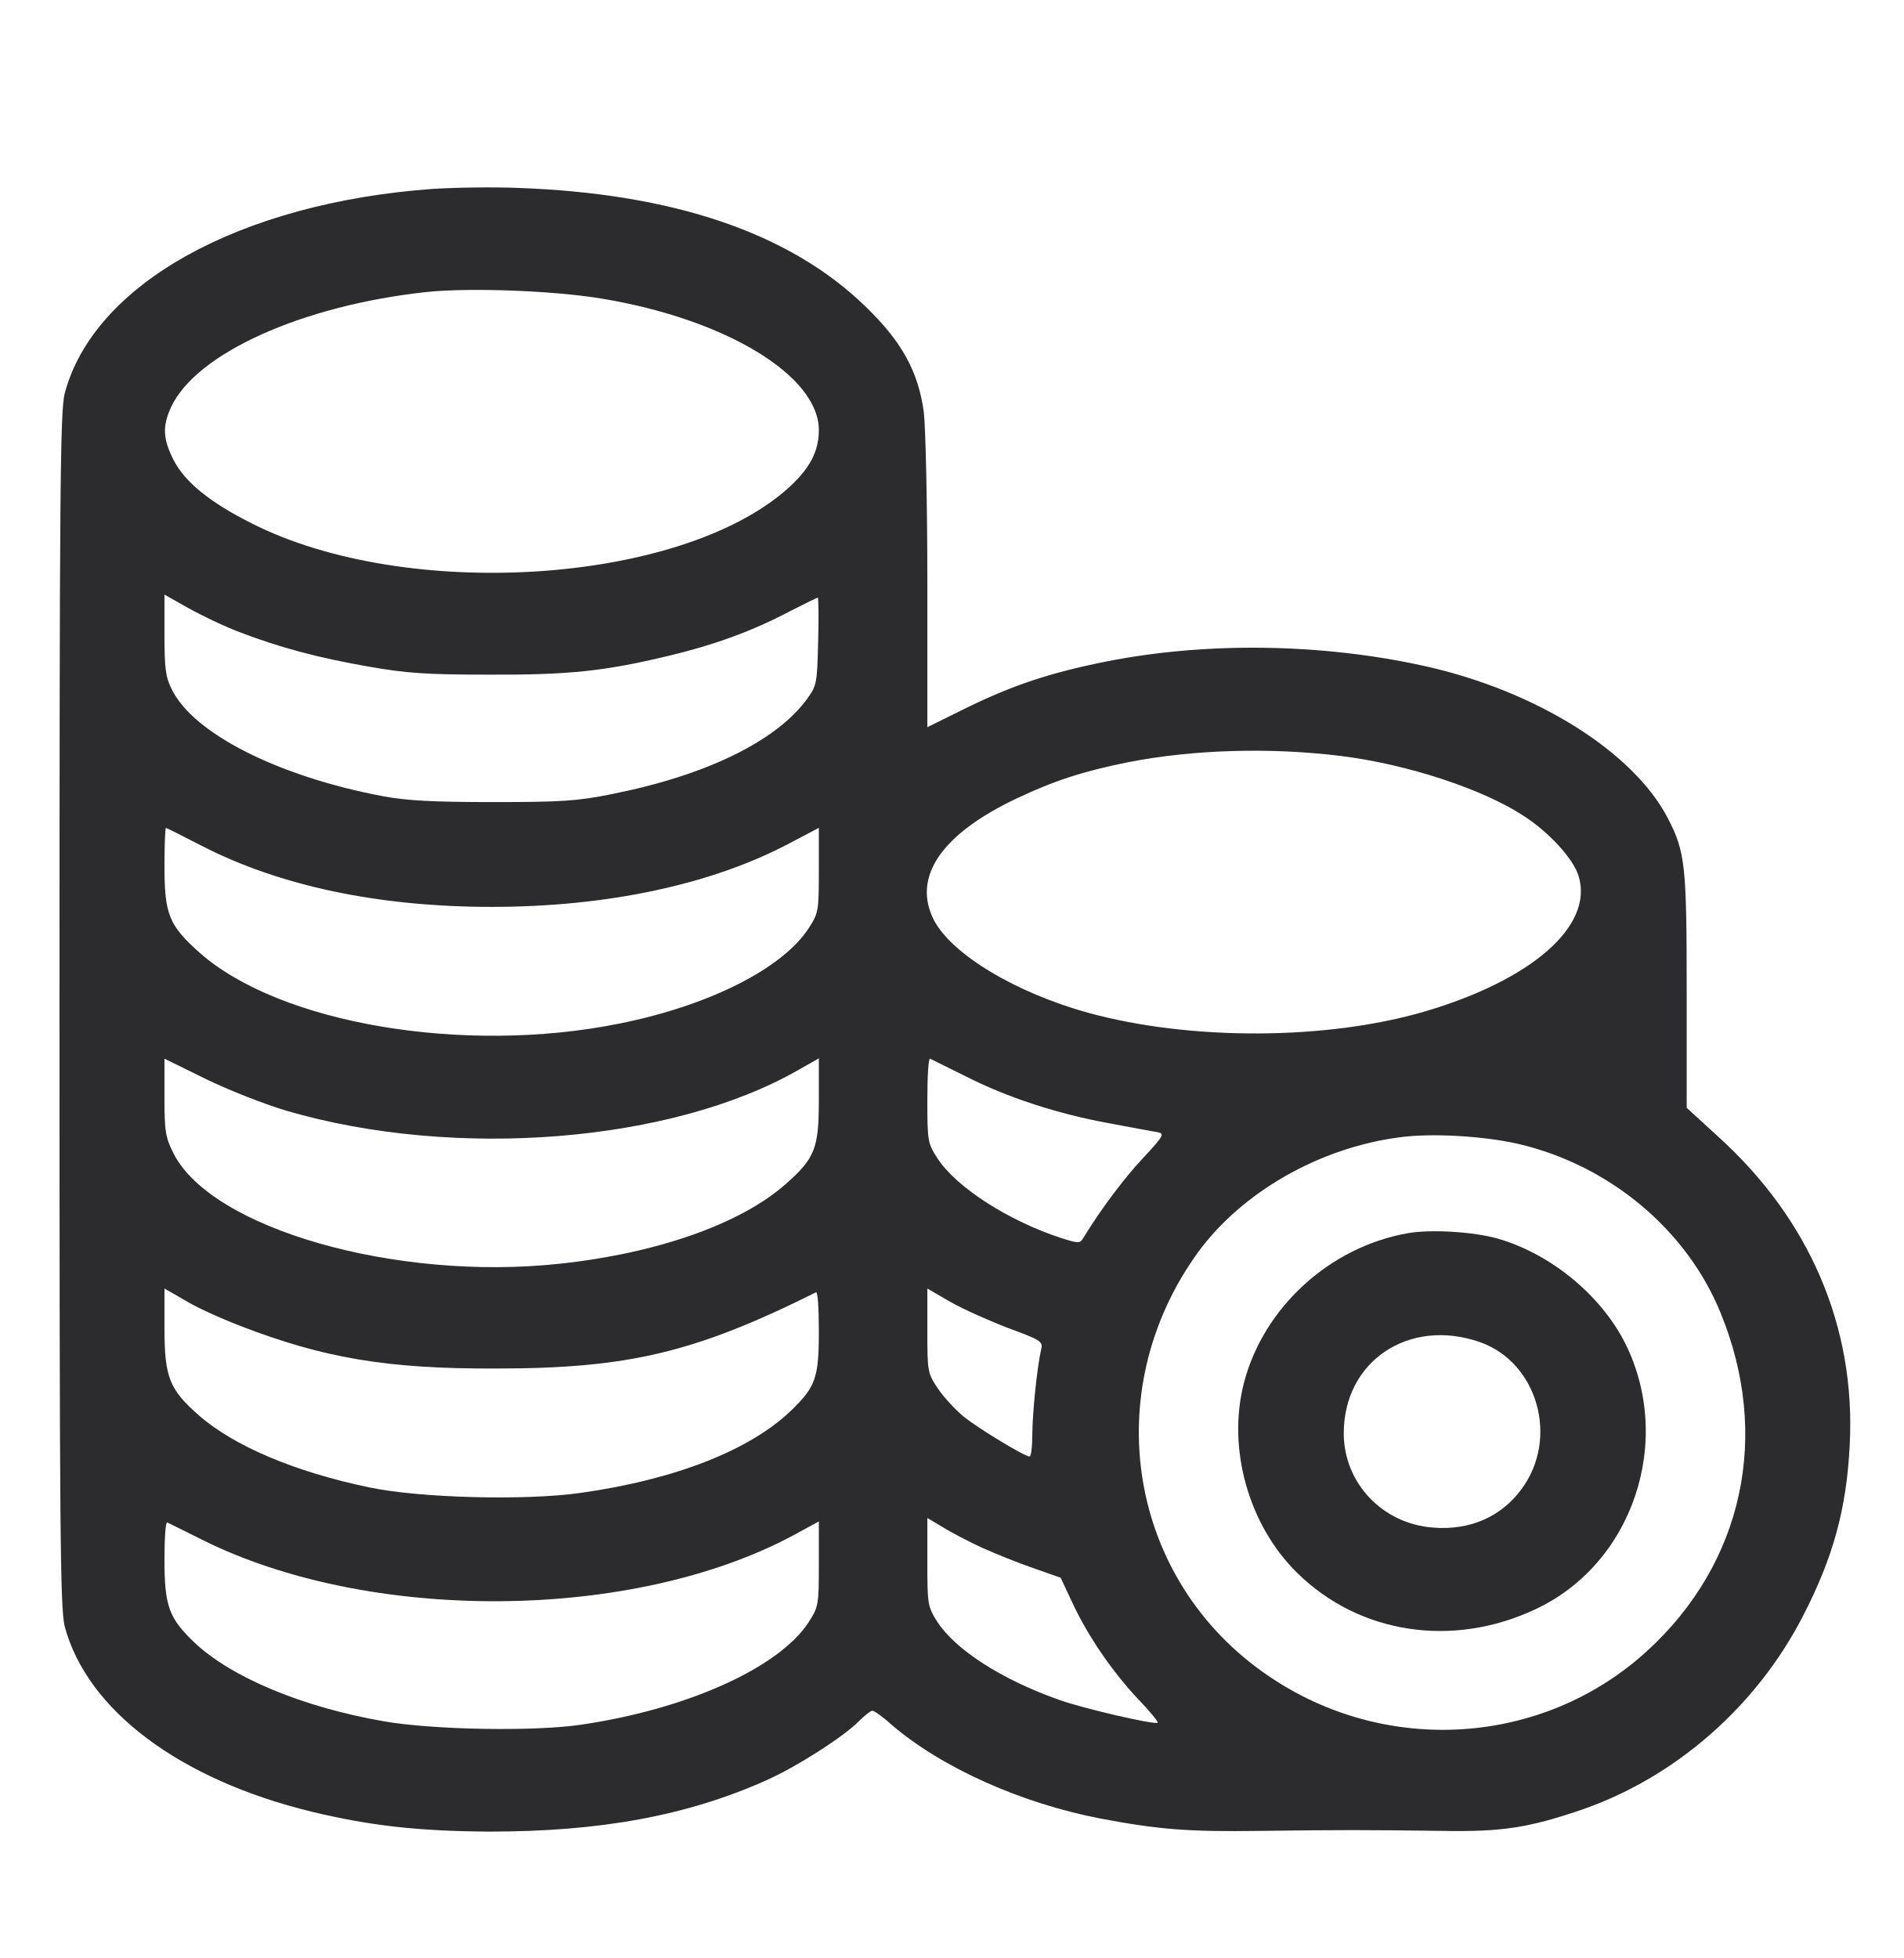
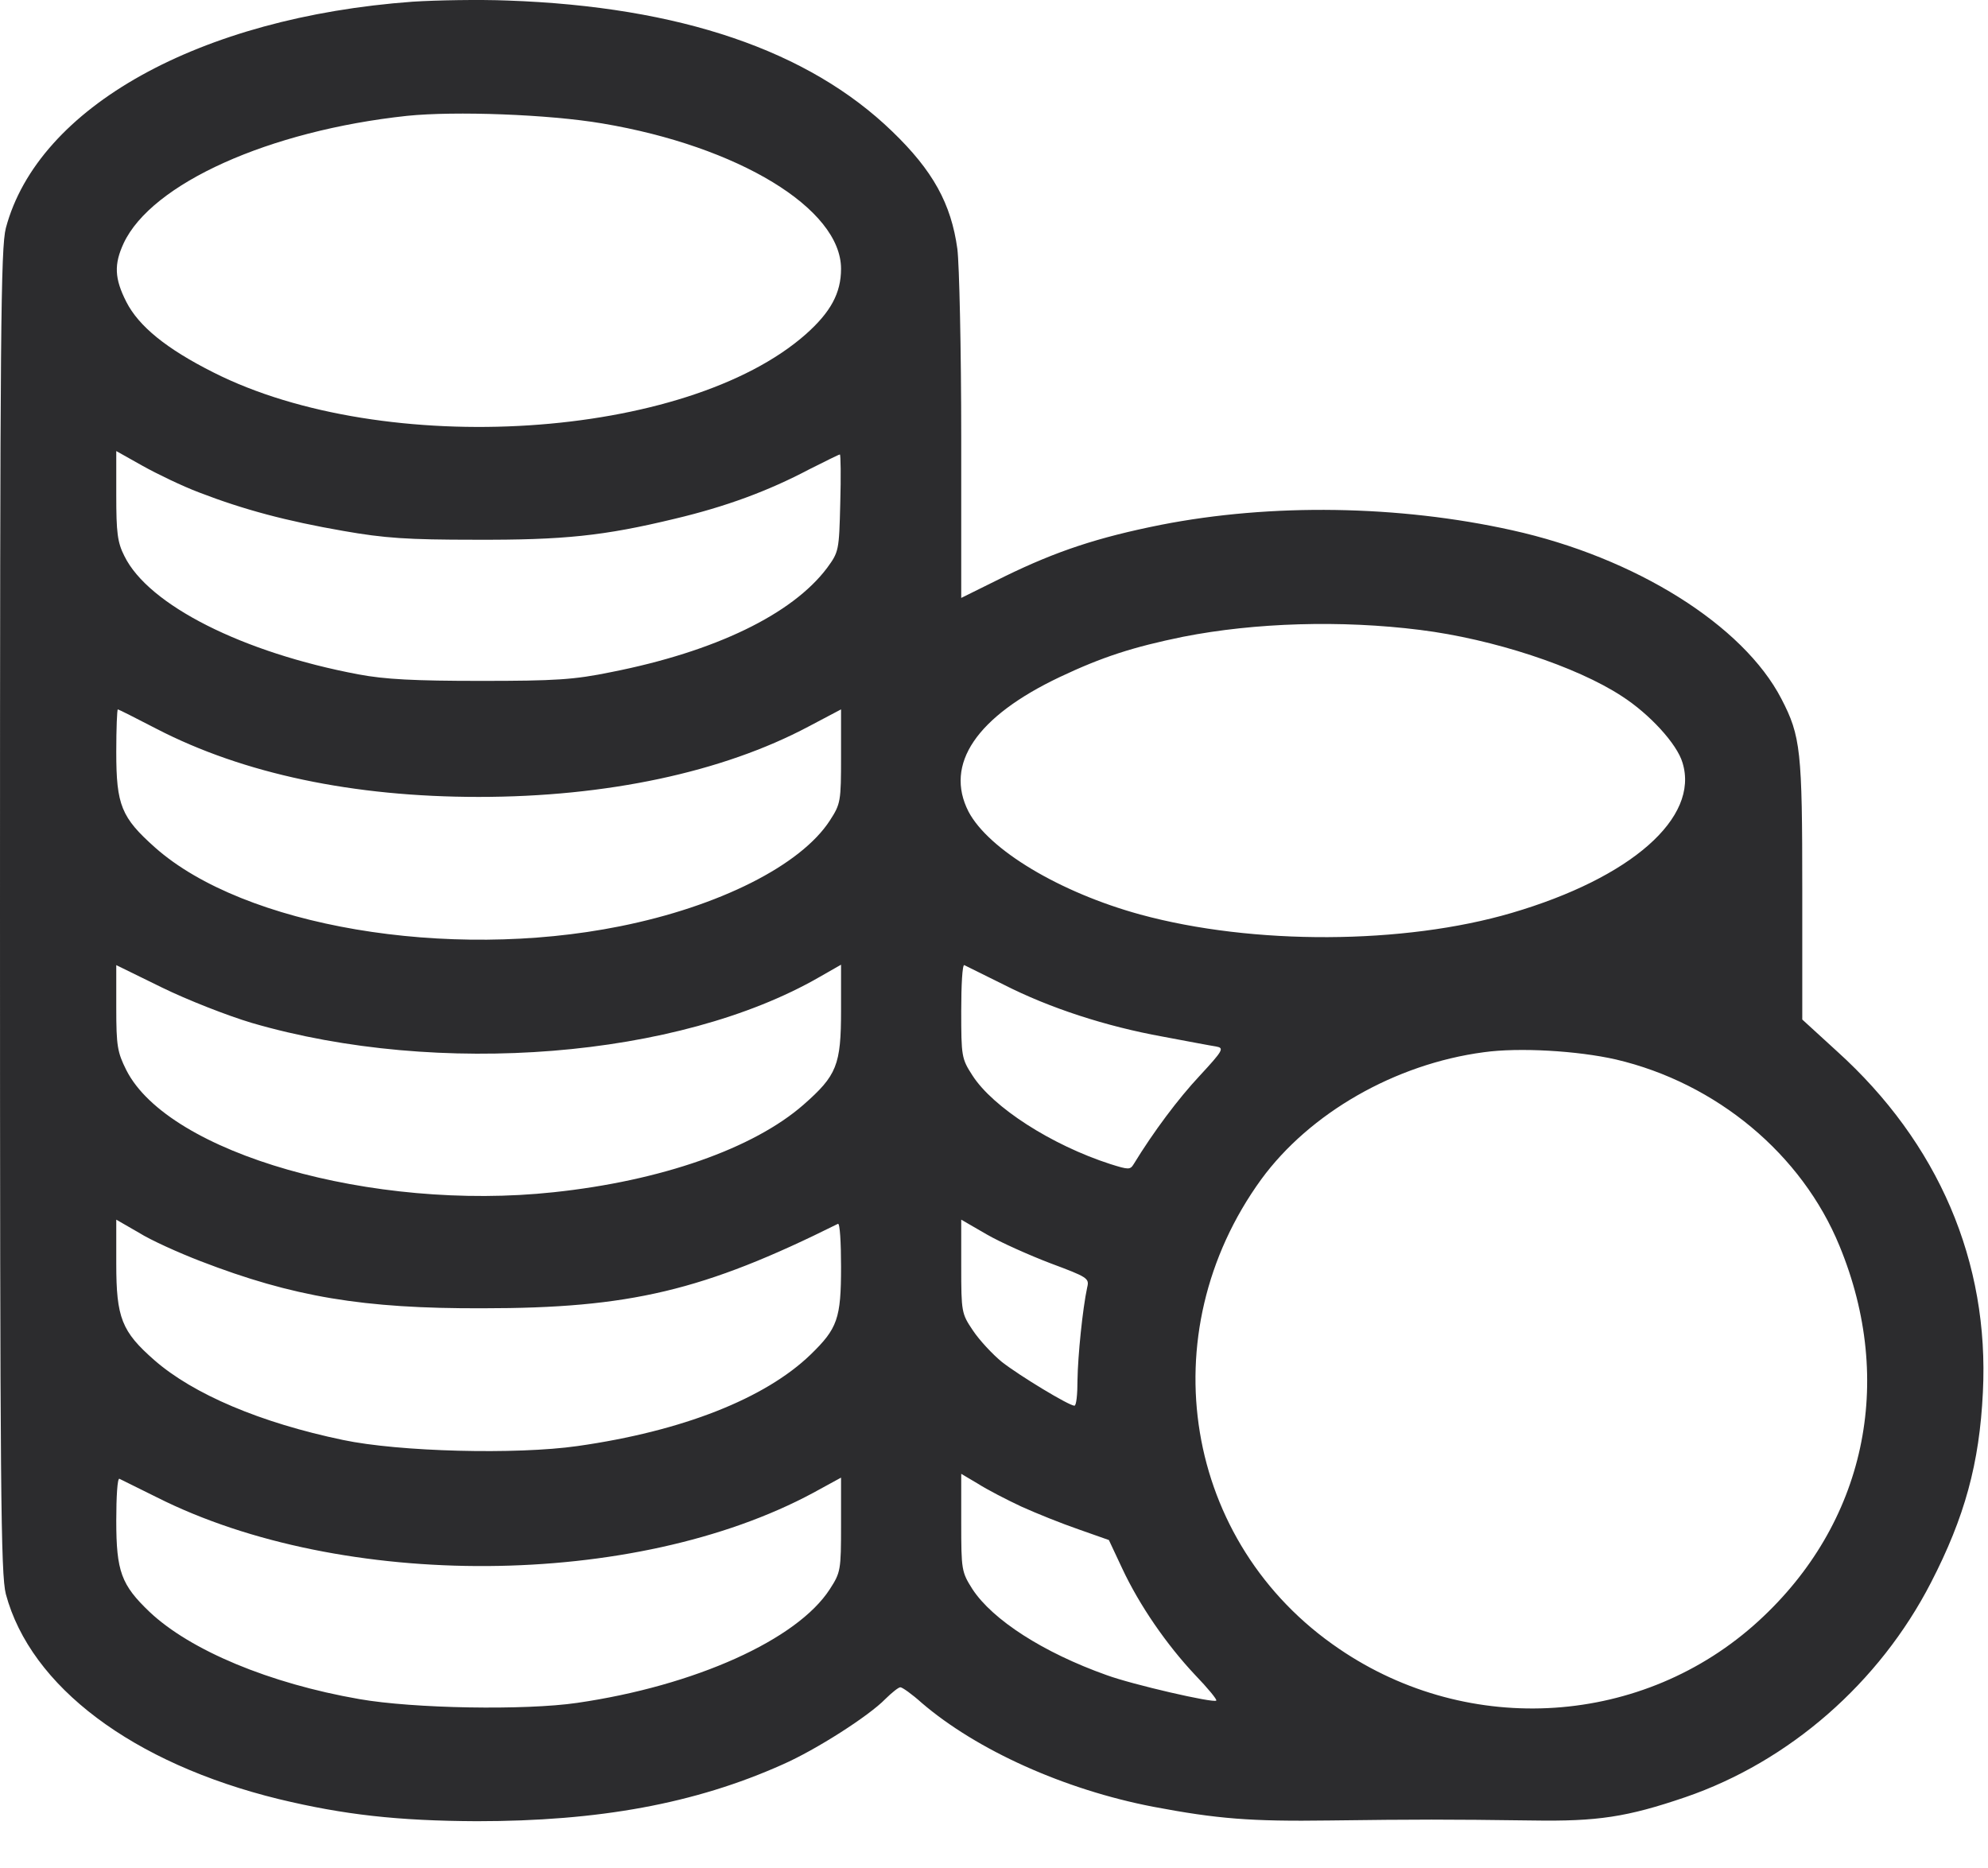
- <svg xmlns="http://www.w3.org/2000/svg" width="35" height="36" viewBox="0 0 35 36" fill="none">
-   <path d="M7.946 3.474C4.401 3.733 1.724 5.223 1.19 7.232C1.107 7.56 1.094 8.931 1.094 18.568C1.094 28.206 1.107 29.577 1.19 29.905C1.602 31.44 3.294 32.716 5.726 33.309C6.801 33.568 7.695 33.669 9.007 33.676C11.034 33.676 12.63 33.385 14.084 32.735C14.643 32.488 15.518 31.926 15.789 31.648C15.898 31.541 16.007 31.453 16.04 31.453C16.072 31.453 16.233 31.566 16.393 31.712C17.307 32.495 18.761 33.152 20.234 33.436C21.302 33.638 21.856 33.682 23.162 33.663C24.629 33.644 25.092 33.644 26.527 33.663C27.614 33.682 28.103 33.606 29.068 33.278C30.799 32.684 32.291 31.377 33.147 29.716C33.707 28.63 33.951 27.739 34.009 26.558C34.119 24.392 33.269 22.415 31.584 20.893L31.011 20.368V18.221C31.011 15.909 30.985 15.663 30.664 15.044C30.033 13.825 28.244 12.701 26.192 12.246C24.313 11.829 22.197 11.798 20.363 12.158C19.314 12.366 18.632 12.594 17.777 13.011L17.05 13.37V10.712C17.05 9.246 17.017 7.838 16.985 7.579C16.882 6.827 16.58 6.278 15.904 5.627C14.515 4.282 12.379 3.556 9.522 3.455C9.046 3.436 8.338 3.448 7.946 3.474ZM11.092 5.495C13.35 5.874 15.055 6.909 15.055 7.907C15.055 8.312 14.881 8.627 14.47 8.994C12.488 10.743 7.476 11.065 4.632 9.625C3.854 9.234 3.397 8.861 3.191 8.457C2.992 8.065 2.985 7.832 3.146 7.484C3.609 6.493 5.559 5.615 7.849 5.368C8.647 5.286 10.204 5.343 11.092 5.495ZM4.401 11.621C5.141 11.905 5.848 12.095 6.794 12.259C7.476 12.379 7.862 12.404 8.975 12.404C10.455 12.411 11.118 12.341 12.295 12.057C13.144 11.855 13.846 11.596 14.528 11.236C14.791 11.103 15.017 10.989 15.036 10.989C15.049 10.989 15.055 11.356 15.042 11.798C15.023 12.587 15.017 12.606 14.823 12.872C14.245 13.642 12.964 14.261 11.24 14.602C10.622 14.728 10.313 14.747 9.072 14.747C7.978 14.747 7.483 14.722 7.045 14.64C5.128 14.28 3.558 13.491 3.159 12.676C3.043 12.448 3.024 12.284 3.024 11.665V10.933L3.461 11.179C3.699 11.312 4.118 11.514 4.401 11.621ZM24.667 13.901C25.877 14.053 27.26 14.507 28.013 15C28.476 15.297 28.933 15.796 29.023 16.105C29.306 17.021 28.167 18.019 26.186 18.6C24.397 19.124 21.894 19.137 20.022 18.625C18.684 18.259 17.506 17.552 17.172 16.92C16.767 16.131 17.301 15.341 18.684 14.684C19.392 14.35 19.9 14.185 20.736 14.015C21.927 13.781 23.355 13.737 24.667 13.901ZM3.693 15.543C5.134 16.288 6.955 16.674 9.04 16.674C11.163 16.674 13.086 16.263 14.515 15.505L15.055 15.221V15.998C15.055 16.75 15.049 16.787 14.869 17.065C14.386 17.811 13.028 18.493 11.381 18.821C8.525 19.396 5.141 18.821 3.667 17.514C3.108 17.015 3.024 16.813 3.024 15.928C3.024 15.543 3.037 15.221 3.05 15.221C3.062 15.221 3.352 15.366 3.693 15.543ZM5.276 20.425C8.377 21.328 12.359 21.006 14.688 19.667L15.055 19.459V20.217C15.055 21.126 14.984 21.297 14.431 21.783C13.601 22.509 12.07 23.046 10.281 23.236C7.277 23.558 3.892 22.592 3.191 21.208C3.043 20.912 3.024 20.811 3.024 20.173V19.465L3.783 19.838C4.195 20.04 4.87 20.305 5.276 20.425ZM17.751 19.787C18.517 20.179 19.456 20.482 20.395 20.653C20.801 20.728 21.199 20.804 21.283 20.817C21.418 20.842 21.399 20.88 21.006 21.303C20.653 21.682 20.241 22.232 19.913 22.768C19.855 22.863 19.829 22.863 19.527 22.768C18.549 22.453 17.577 21.827 17.236 21.297C17.056 21.019 17.05 20.981 17.05 20.223C17.05 19.794 17.069 19.453 17.101 19.465C17.127 19.478 17.416 19.623 17.751 19.787ZM27.916 21.032C29.589 21.423 31.005 22.604 31.629 24.126C32.562 26.387 32.053 28.737 30.284 30.354C28.38 32.097 25.491 32.293 23.323 30.815C20.743 29.065 20.17 25.585 22.029 23.021C22.834 21.922 24.249 21.107 25.722 20.912C26.308 20.829 27.279 20.886 27.916 21.032ZM4.42 24.379C5.958 24.973 7.122 25.168 9.104 25.162C11.549 25.162 12.771 24.872 15.004 23.76C15.036 23.747 15.055 24.07 15.055 24.474C15.055 25.333 14.997 25.497 14.547 25.933C13.794 26.659 12.424 27.202 10.68 27.448C9.664 27.594 7.714 27.543 6.788 27.347C5.424 27.063 4.304 26.59 3.654 26.021C3.114 25.547 3.024 25.32 3.024 24.423V23.691L3.397 23.905C3.597 24.032 4.06 24.24 4.42 24.379ZM18.536 24.417C19.147 24.644 19.179 24.663 19.141 24.815C19.063 25.175 18.986 25.952 18.98 26.349C18.98 26.59 18.96 26.779 18.928 26.779C18.838 26.779 18.015 26.28 17.725 26.053C17.571 25.926 17.352 25.693 17.243 25.528C17.056 25.25 17.05 25.225 17.05 24.467V23.691L17.474 23.937C17.706 24.07 18.188 24.284 18.536 24.417ZM18.047 28.453C18.298 28.566 18.722 28.737 18.999 28.832L19.501 29.008L19.72 29.476C20.009 30.095 20.46 30.745 20.929 31.244C21.142 31.465 21.302 31.661 21.283 31.674C21.238 31.718 19.893 31.408 19.462 31.25C18.414 30.878 17.571 30.335 17.236 29.823C17.056 29.539 17.05 29.507 17.05 28.718V27.91L17.326 28.074C17.474 28.168 17.802 28.339 18.047 28.453ZM3.699 28.301C6.775 29.848 11.632 29.817 14.592 28.225L15.055 27.973V28.756C15.055 29.507 15.049 29.545 14.869 29.823C14.328 30.663 12.63 31.427 10.674 31.712C9.812 31.838 7.959 31.806 7.058 31.648C5.565 31.39 4.253 30.84 3.577 30.202C3.108 29.754 3.024 29.533 3.024 28.686C3.024 28.288 3.043 27.979 3.075 27.992C3.101 28.004 3.384 28.143 3.699 28.301Z" fill="#2C2C2E" />
-   <path d="M25.883 22.674C24.448 22.926 23.233 24.038 22.872 25.421C22.557 26.628 22.956 28.042 23.85 28.92C24.995 30.044 26.707 30.303 28.225 29.59C30.02 28.756 30.779 26.495 29.879 24.695C29.435 23.817 28.521 23.059 27.543 22.775C27.106 22.648 26.314 22.598 25.883 22.674ZM27.209 24.676C28.27 25.049 28.669 26.444 27.974 27.379C27.601 27.891 27.016 28.143 26.346 28.086C25.42 28.017 24.712 27.272 24.706 26.362C24.699 25.03 25.903 24.221 27.209 24.676Z" fill="#2C2C2E" />
+ <svg xmlns="http://www.w3.org/2000/svg" width="33" height="31" viewBox="0 0 33 31" fill="none">
+   <path d="M6.852 0.028C3.307 0.287 0.631 1.778 0.097 3.786C0.013 4.114 0 5.485 0 15.123C0 24.761 0.013 26.131 0.097 26.46C0.508 27.994 2.2 29.27 4.632 29.864C5.707 30.123 6.601 30.224 7.914 30.23C9.94 30.23 11.536 29.94 12.99 29.289C13.55 29.043 14.425 28.481 14.695 28.203C14.804 28.096 14.914 28.007 14.946 28.007C14.978 28.007 15.139 28.121 15.3 28.266C16.213 29.049 17.667 29.706 19.141 29.99C20.209 30.192 20.762 30.236 22.068 30.218C23.535 30.199 23.998 30.199 25.433 30.218C26.52 30.236 27.009 30.161 27.974 29.832C29.705 29.239 31.198 27.931 32.053 26.27C32.613 25.184 32.858 24.293 32.915 23.112C33.025 20.946 32.176 18.969 30.49 17.447L29.917 16.923V14.775C29.917 12.464 29.892 12.218 29.57 11.599C28.939 10.38 27.151 9.255 25.098 8.801C23.22 8.384 21.103 8.352 19.269 8.712C18.221 8.921 17.539 9.148 16.683 9.565L15.956 9.925V7.266C15.956 5.801 15.924 4.392 15.892 4.133C15.789 3.382 15.486 2.832 14.811 2.182C13.421 0.837 11.285 0.11 8.428 0.009C7.952 -0.01 7.244 0.003 6.852 0.028ZM9.998 2.049C12.256 2.428 13.961 3.464 13.961 4.462C13.961 4.866 13.788 5.182 13.376 5.548C11.394 7.298 6.382 7.62 3.539 6.18C2.76 5.788 2.303 5.415 2.097 5.011C1.898 4.62 1.892 4.386 2.052 4.039C2.516 3.047 4.465 2.169 6.756 1.923C7.553 1.841 9.11 1.898 9.998 2.049ZM3.307 8.175C4.047 8.46 4.755 8.649 5.7 8.813C6.382 8.933 6.768 8.959 7.881 8.959C9.361 8.965 10.024 8.895 11.201 8.611C12.051 8.409 12.752 8.15 13.434 7.79C13.698 7.658 13.923 7.544 13.942 7.544C13.955 7.544 13.961 7.91 13.948 8.352C13.929 9.142 13.923 9.161 13.73 9.426C13.151 10.197 11.87 10.816 10.146 11.156C9.528 11.283 9.22 11.302 7.978 11.302C6.884 11.302 6.389 11.277 5.951 11.194C4.034 10.834 2.464 10.045 2.065 9.23C1.949 9.003 1.93 8.839 1.93 8.22V7.487L2.368 7.733C2.606 7.866 3.024 8.068 3.307 8.175ZM23.573 10.456C24.783 10.607 26.166 11.062 26.919 11.554C27.382 11.851 27.839 12.35 27.929 12.66C28.212 13.575 27.073 14.573 25.092 15.154C23.303 15.679 20.801 15.691 18.928 15.18C17.59 14.813 16.413 14.106 16.078 13.474C15.673 12.685 16.207 11.896 17.59 11.239C18.298 10.904 18.806 10.74 19.642 10.569C20.833 10.335 22.261 10.291 23.573 10.456ZM2.599 12.098C4.04 12.843 5.861 13.228 7.946 13.228C10.069 13.228 11.993 12.818 13.421 12.06L13.961 11.775V12.552C13.961 13.304 13.955 13.342 13.775 13.62C13.292 14.365 11.935 15.047 10.288 15.376C7.431 15.95 4.047 15.376 2.574 14.068C2.014 13.569 1.93 13.367 1.93 12.483C1.93 12.098 1.943 11.775 1.956 11.775C1.969 11.775 2.258 11.921 2.599 12.098ZM4.182 16.98C7.283 17.883 11.266 17.561 13.595 16.222L13.961 16.013V16.771C13.961 17.681 13.891 17.851 13.337 18.338C12.507 19.064 10.976 19.601 9.188 19.79C6.183 20.112 2.799 19.146 2.097 17.763C1.949 17.466 1.93 17.365 1.93 16.727V16.02L2.689 16.392C3.101 16.594 3.777 16.86 4.182 16.98ZM16.657 16.342C17.423 16.733 18.362 17.037 19.302 17.207C19.707 17.283 20.106 17.359 20.189 17.371C20.324 17.396 20.305 17.434 19.913 17.858C19.559 18.236 19.147 18.786 18.819 19.323C18.761 19.418 18.735 19.418 18.433 19.323C17.455 19.007 16.483 18.382 16.142 17.851C15.962 17.573 15.956 17.535 15.956 16.778C15.956 16.348 15.975 16.007 16.007 16.02C16.033 16.032 16.323 16.178 16.657 16.342ZM26.823 17.586C28.495 17.978 29.911 19.159 30.535 20.681C31.468 22.942 30.96 25.291 29.19 26.908C27.286 28.651 24.397 28.847 22.229 27.369C19.649 25.62 19.076 22.14 20.936 19.576C21.74 18.477 23.155 17.662 24.629 17.466C25.214 17.384 26.186 17.441 26.823 17.586ZM3.326 20.933C4.864 21.527 6.028 21.723 8.01 21.716C10.455 21.716 11.677 21.426 13.91 20.314C13.942 20.302 13.961 20.624 13.961 21.028C13.961 21.887 13.903 22.051 13.453 22.487C12.7 23.213 11.33 23.756 9.586 24.003C8.57 24.148 6.62 24.098 5.694 23.902C4.33 23.618 3.21 23.144 2.561 22.576C2.02 22.102 1.93 21.874 1.93 20.978V20.245L2.303 20.46C2.503 20.586 2.966 20.794 3.326 20.933ZM17.442 20.971C18.053 21.199 18.085 21.218 18.047 21.369C17.97 21.729 17.892 22.506 17.886 22.904C17.886 23.144 17.867 23.333 17.835 23.333C17.744 23.333 16.921 22.834 16.631 22.607C16.477 22.481 16.258 22.247 16.149 22.083C15.962 21.805 15.956 21.78 15.956 21.022V20.245L16.381 20.491C16.612 20.624 17.095 20.839 17.442 20.971ZM16.953 25.007C17.204 25.121 17.629 25.291 17.905 25.386L18.407 25.563L18.626 26.03C18.915 26.649 19.366 27.3 19.835 27.799C20.048 28.02 20.209 28.215 20.189 28.228C20.144 28.272 18.8 27.963 18.369 27.805C17.32 27.432 16.477 26.889 16.142 26.378C15.962 26.093 15.956 26.062 15.956 25.272V24.464L16.233 24.628C16.381 24.723 16.709 24.893 16.953 25.007ZM2.606 24.855C5.681 26.403 10.539 26.371 13.498 24.78L13.961 24.527V25.31C13.961 26.062 13.955 26.1 13.775 26.378C13.234 27.218 11.536 27.982 9.58 28.266C8.718 28.392 6.865 28.361 5.964 28.203C4.472 27.944 3.159 27.394 2.483 26.756C2.014 26.308 1.93 26.087 1.93 25.241C1.93 24.843 1.949 24.533 1.982 24.546C2.007 24.559 2.29 24.698 2.606 24.855Z" fill="#2C2C2E" />
</svg>
